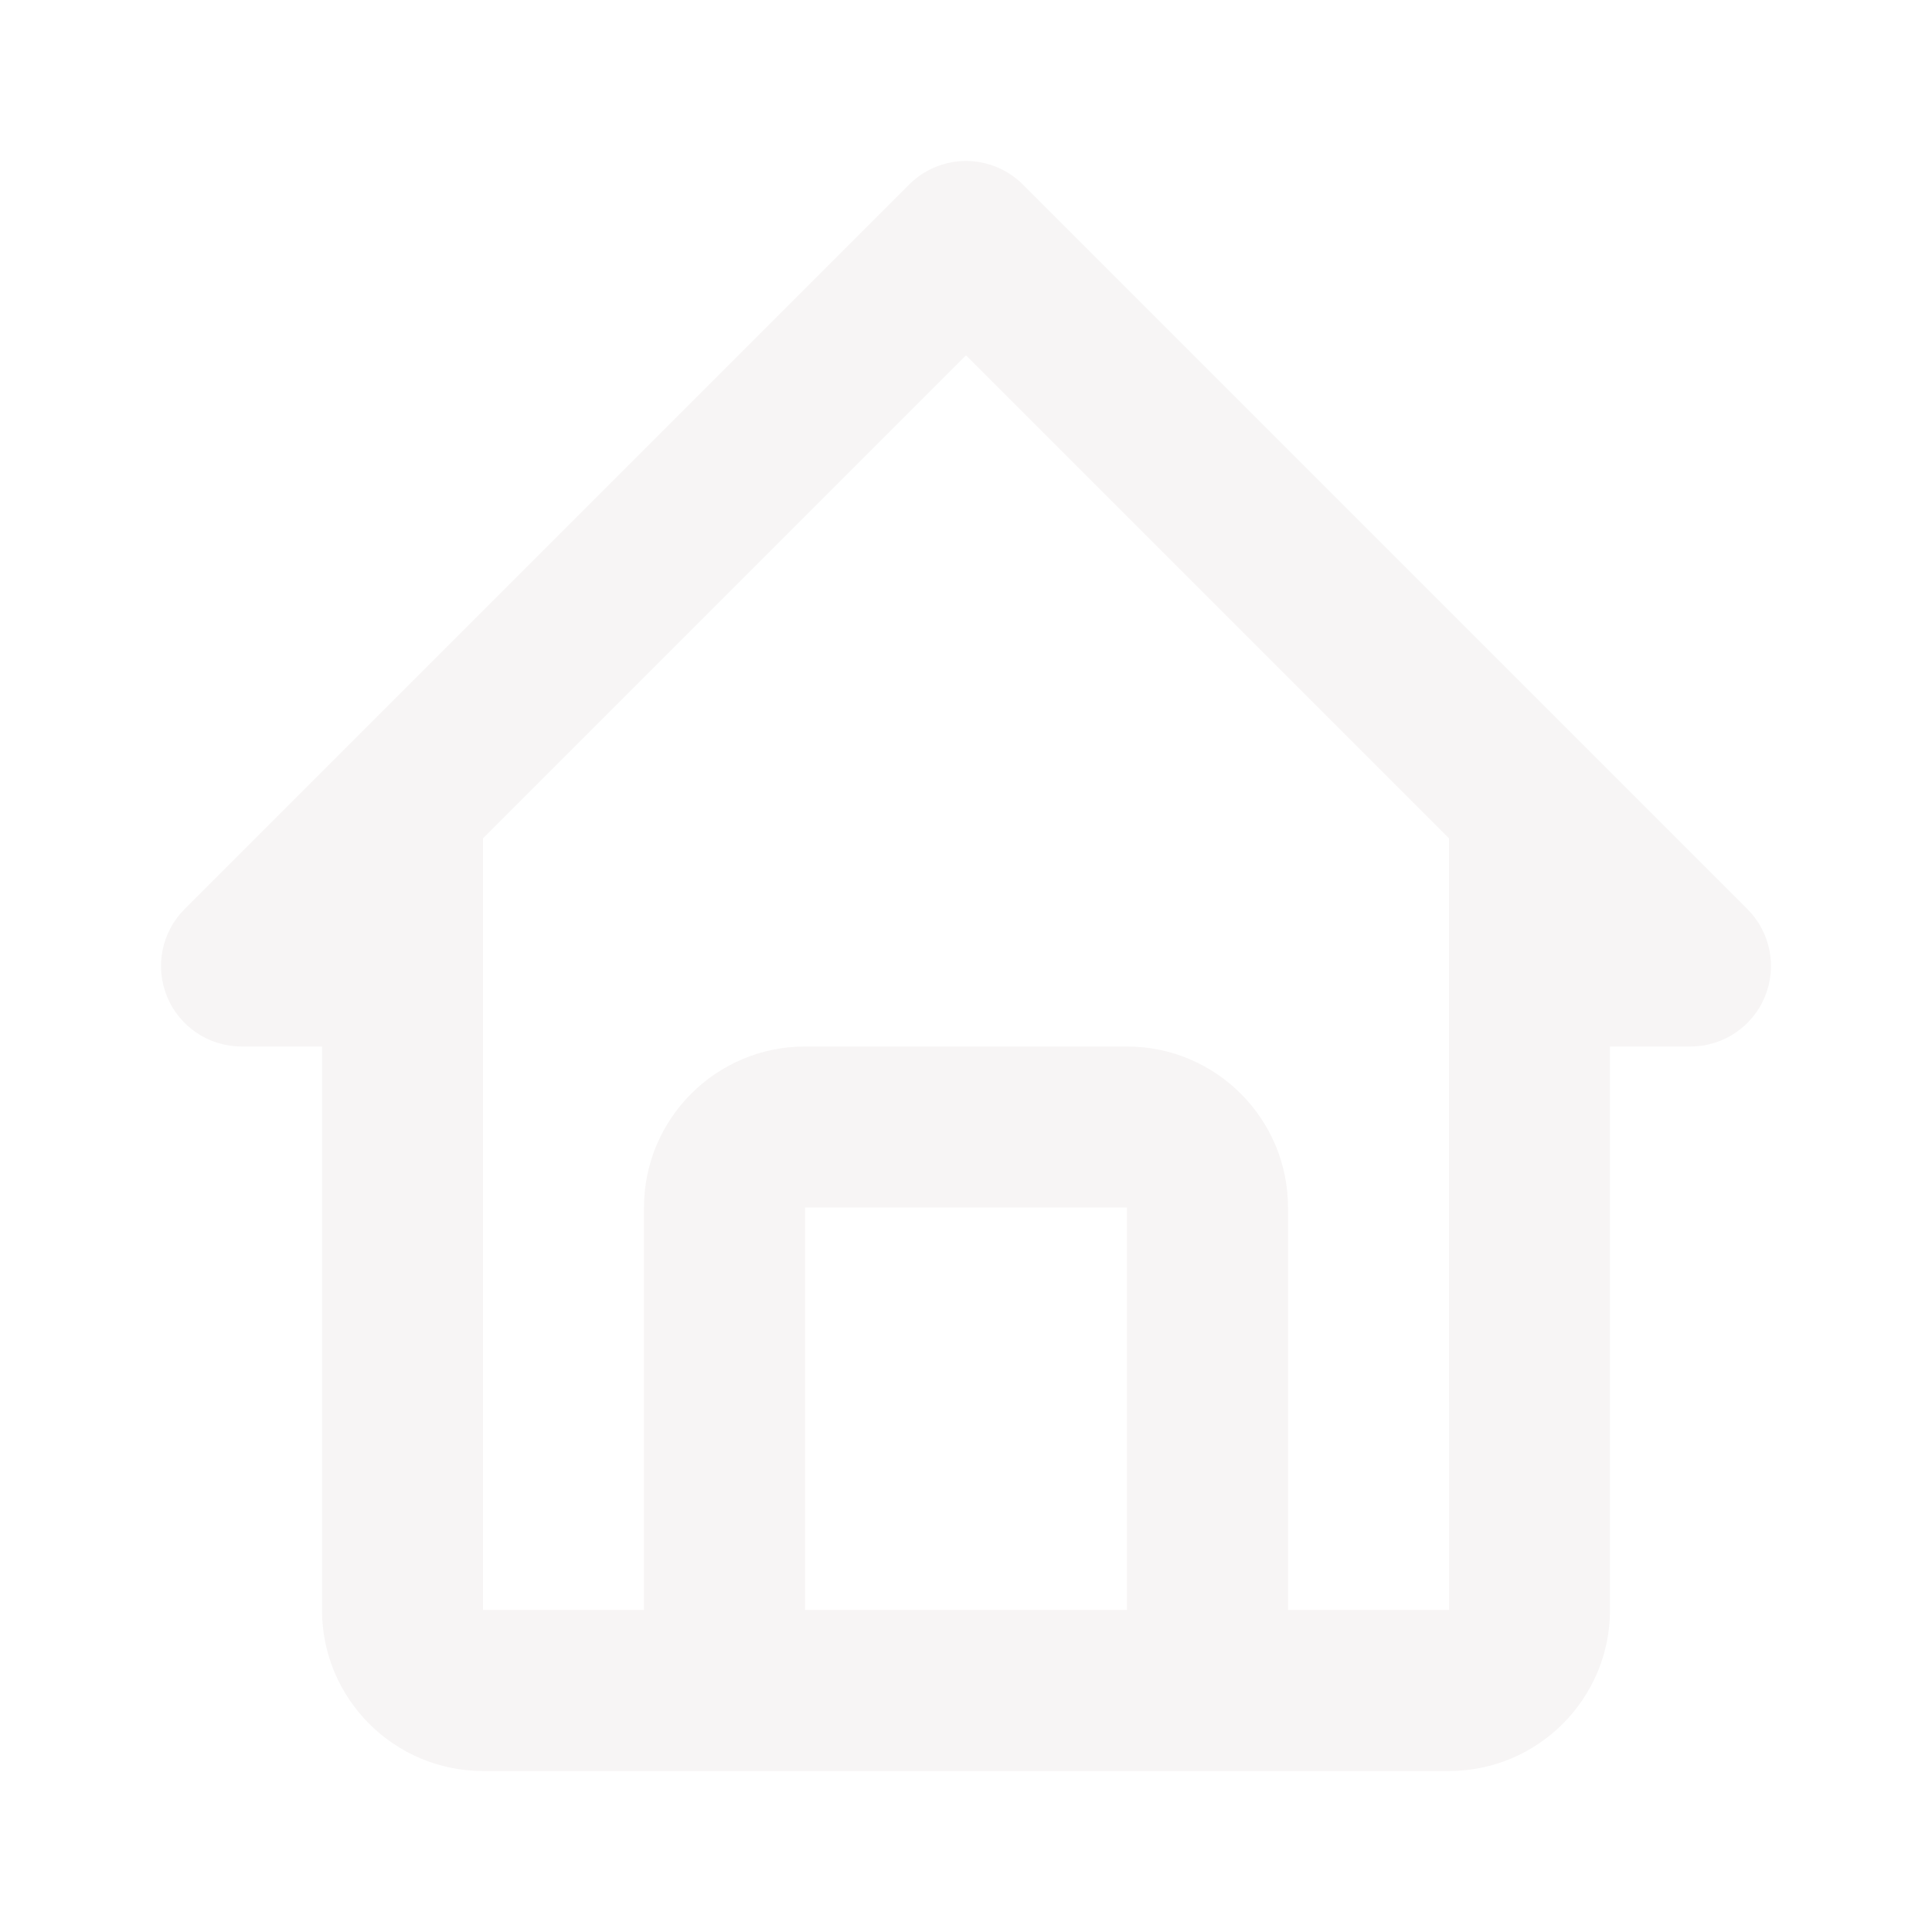
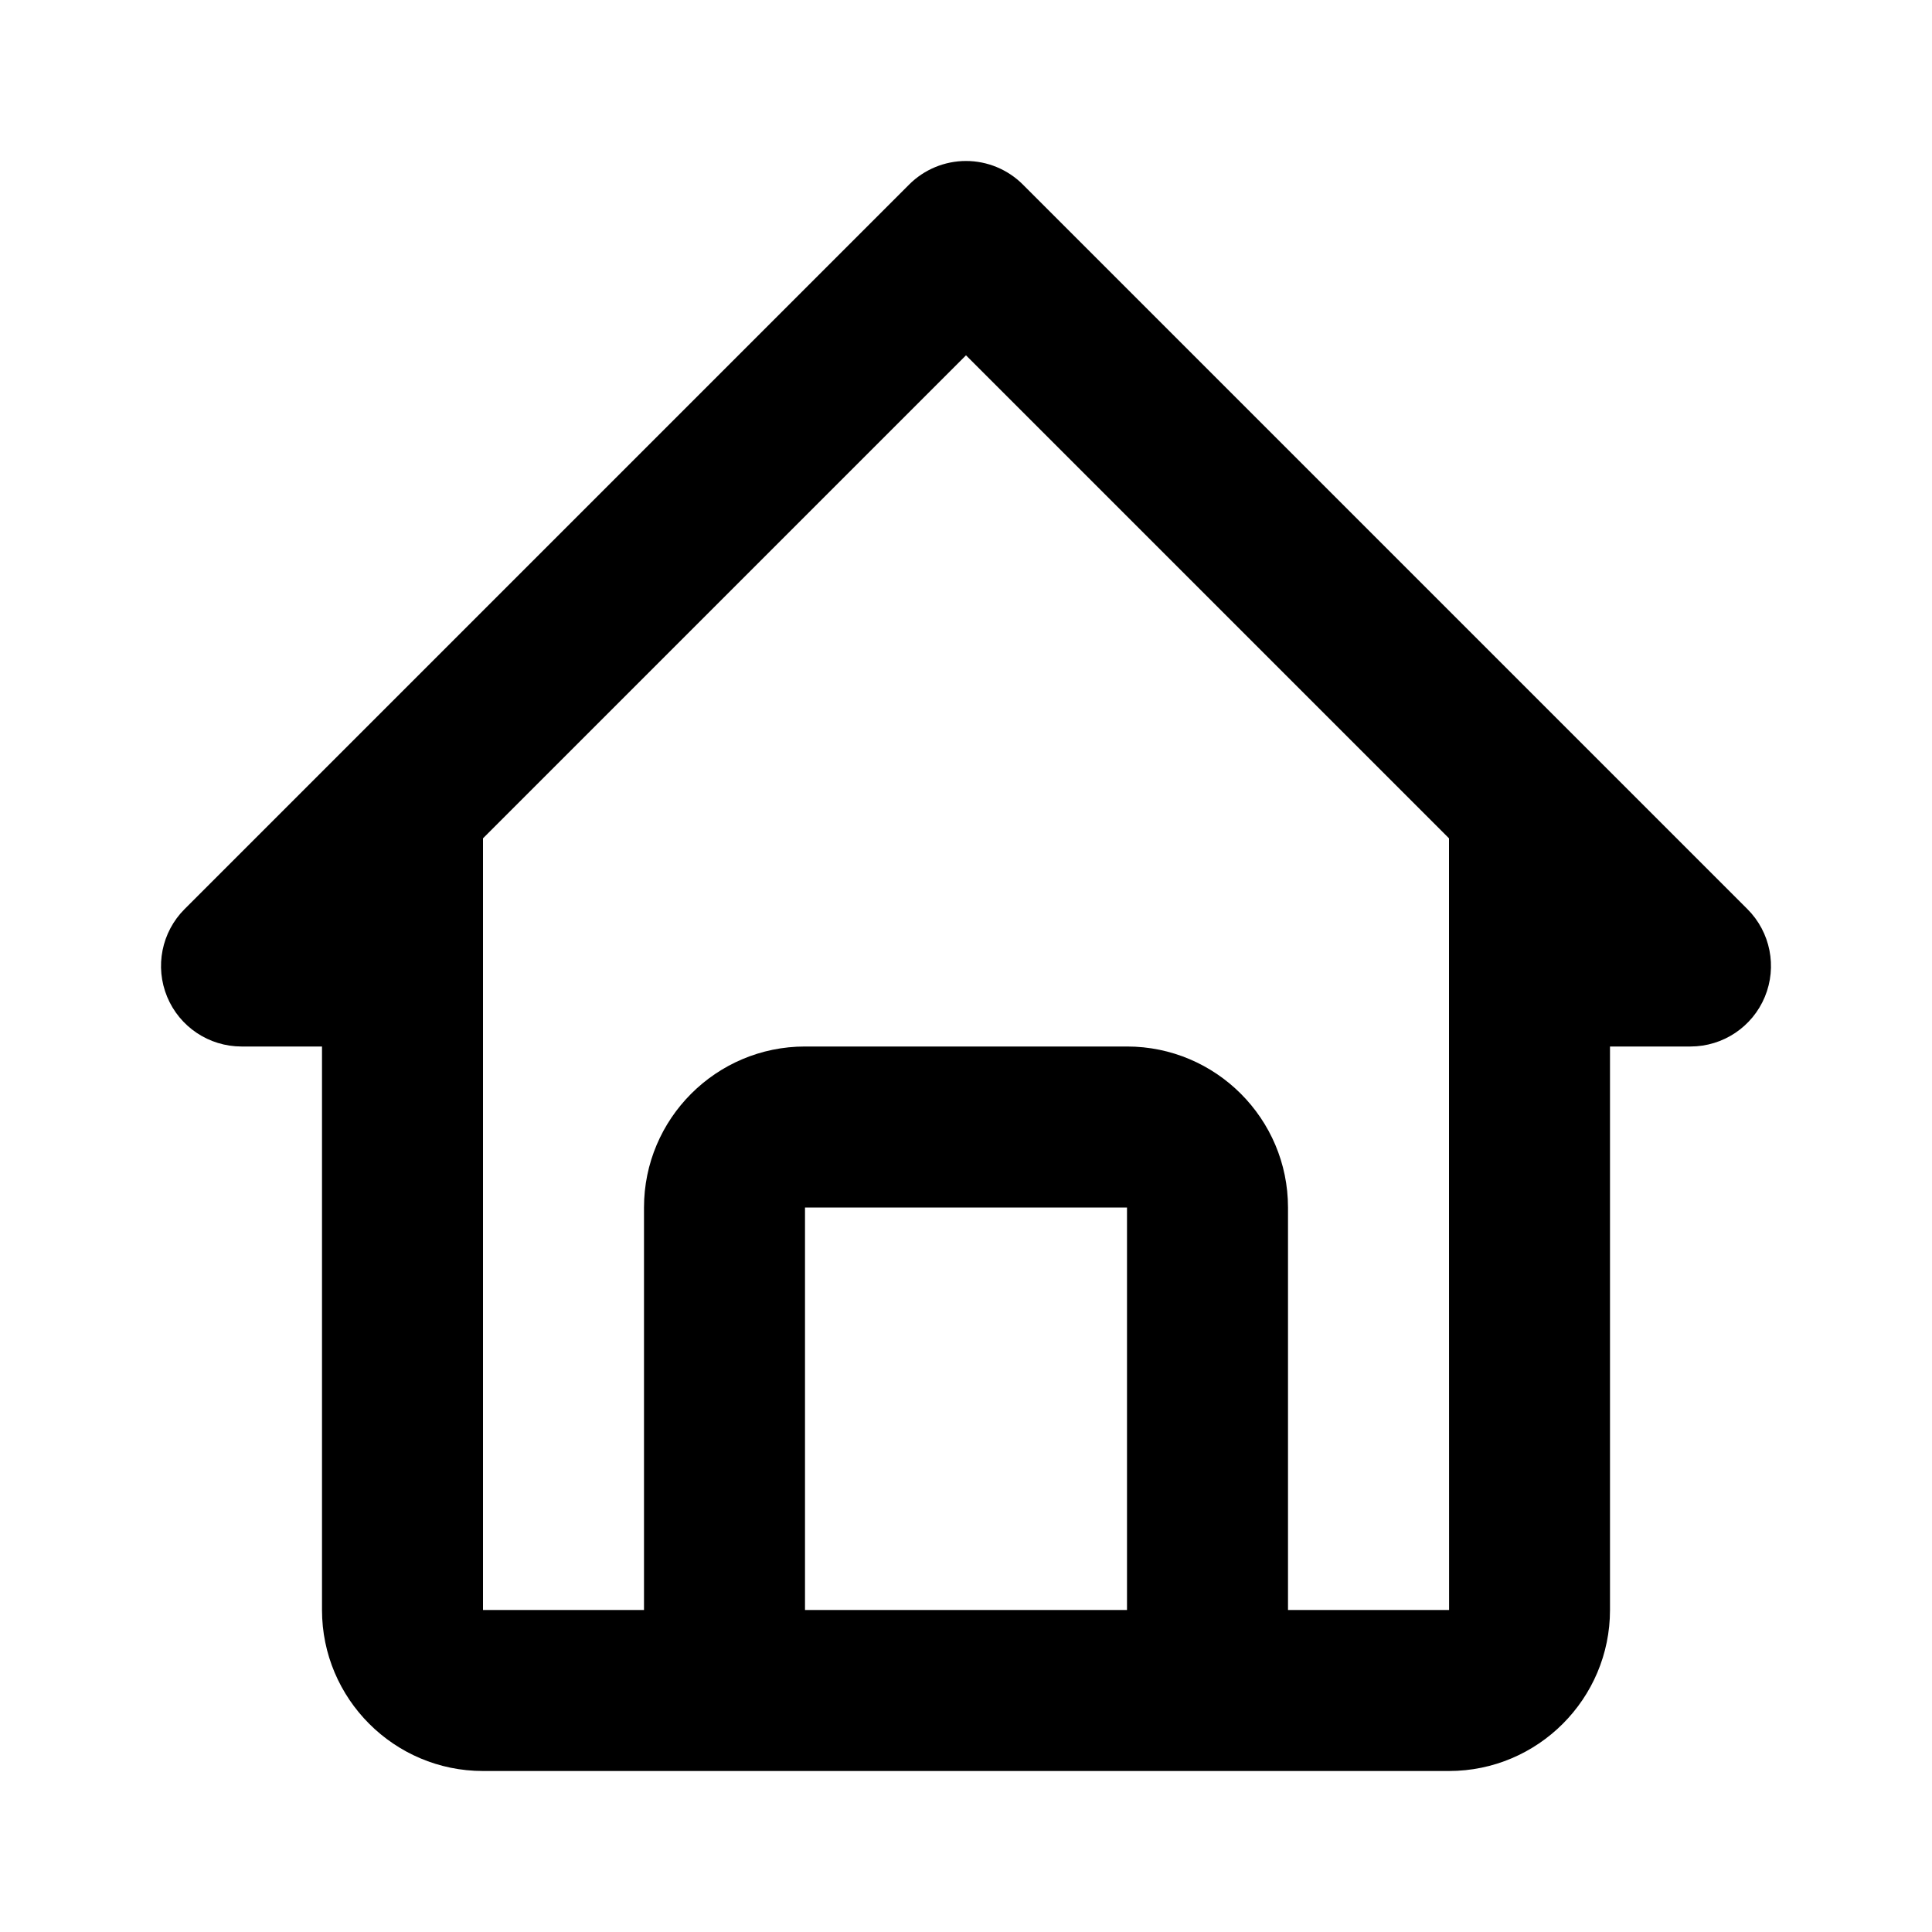
- <svg xmlns="http://www.w3.org/2000/svg" class="icono" width="24" height="24" viewBox="0 0 24 24" style="fill: rgba(247, 245, 245, 1);transform: ;msFilter:;">
+ <svg xmlns="http://www.w3.org/2000/svg" class="icono" width="24" height="24" viewBox="0 0 24 24" style="fill: #000;transform: ;msFilter:;">
  <path d="M3 13h1v7c0 1.103.897 2 2 2h12c1.103 0 2-.897 2-2v-7h1a1 1 0 0 0 .707-1.707l-9-9a.999.999 0 0 0-1.414 0l-9 9A1 1 0 0 0 3 13zm7 7v-5h4v5h-4zm2-15.586 6 6V15l.001 5H16v-5c0-1.103-.897-2-2-2h-4c-1.103 0-2 .897-2 2v5H6v-9.586l6-6z" />
</svg>
